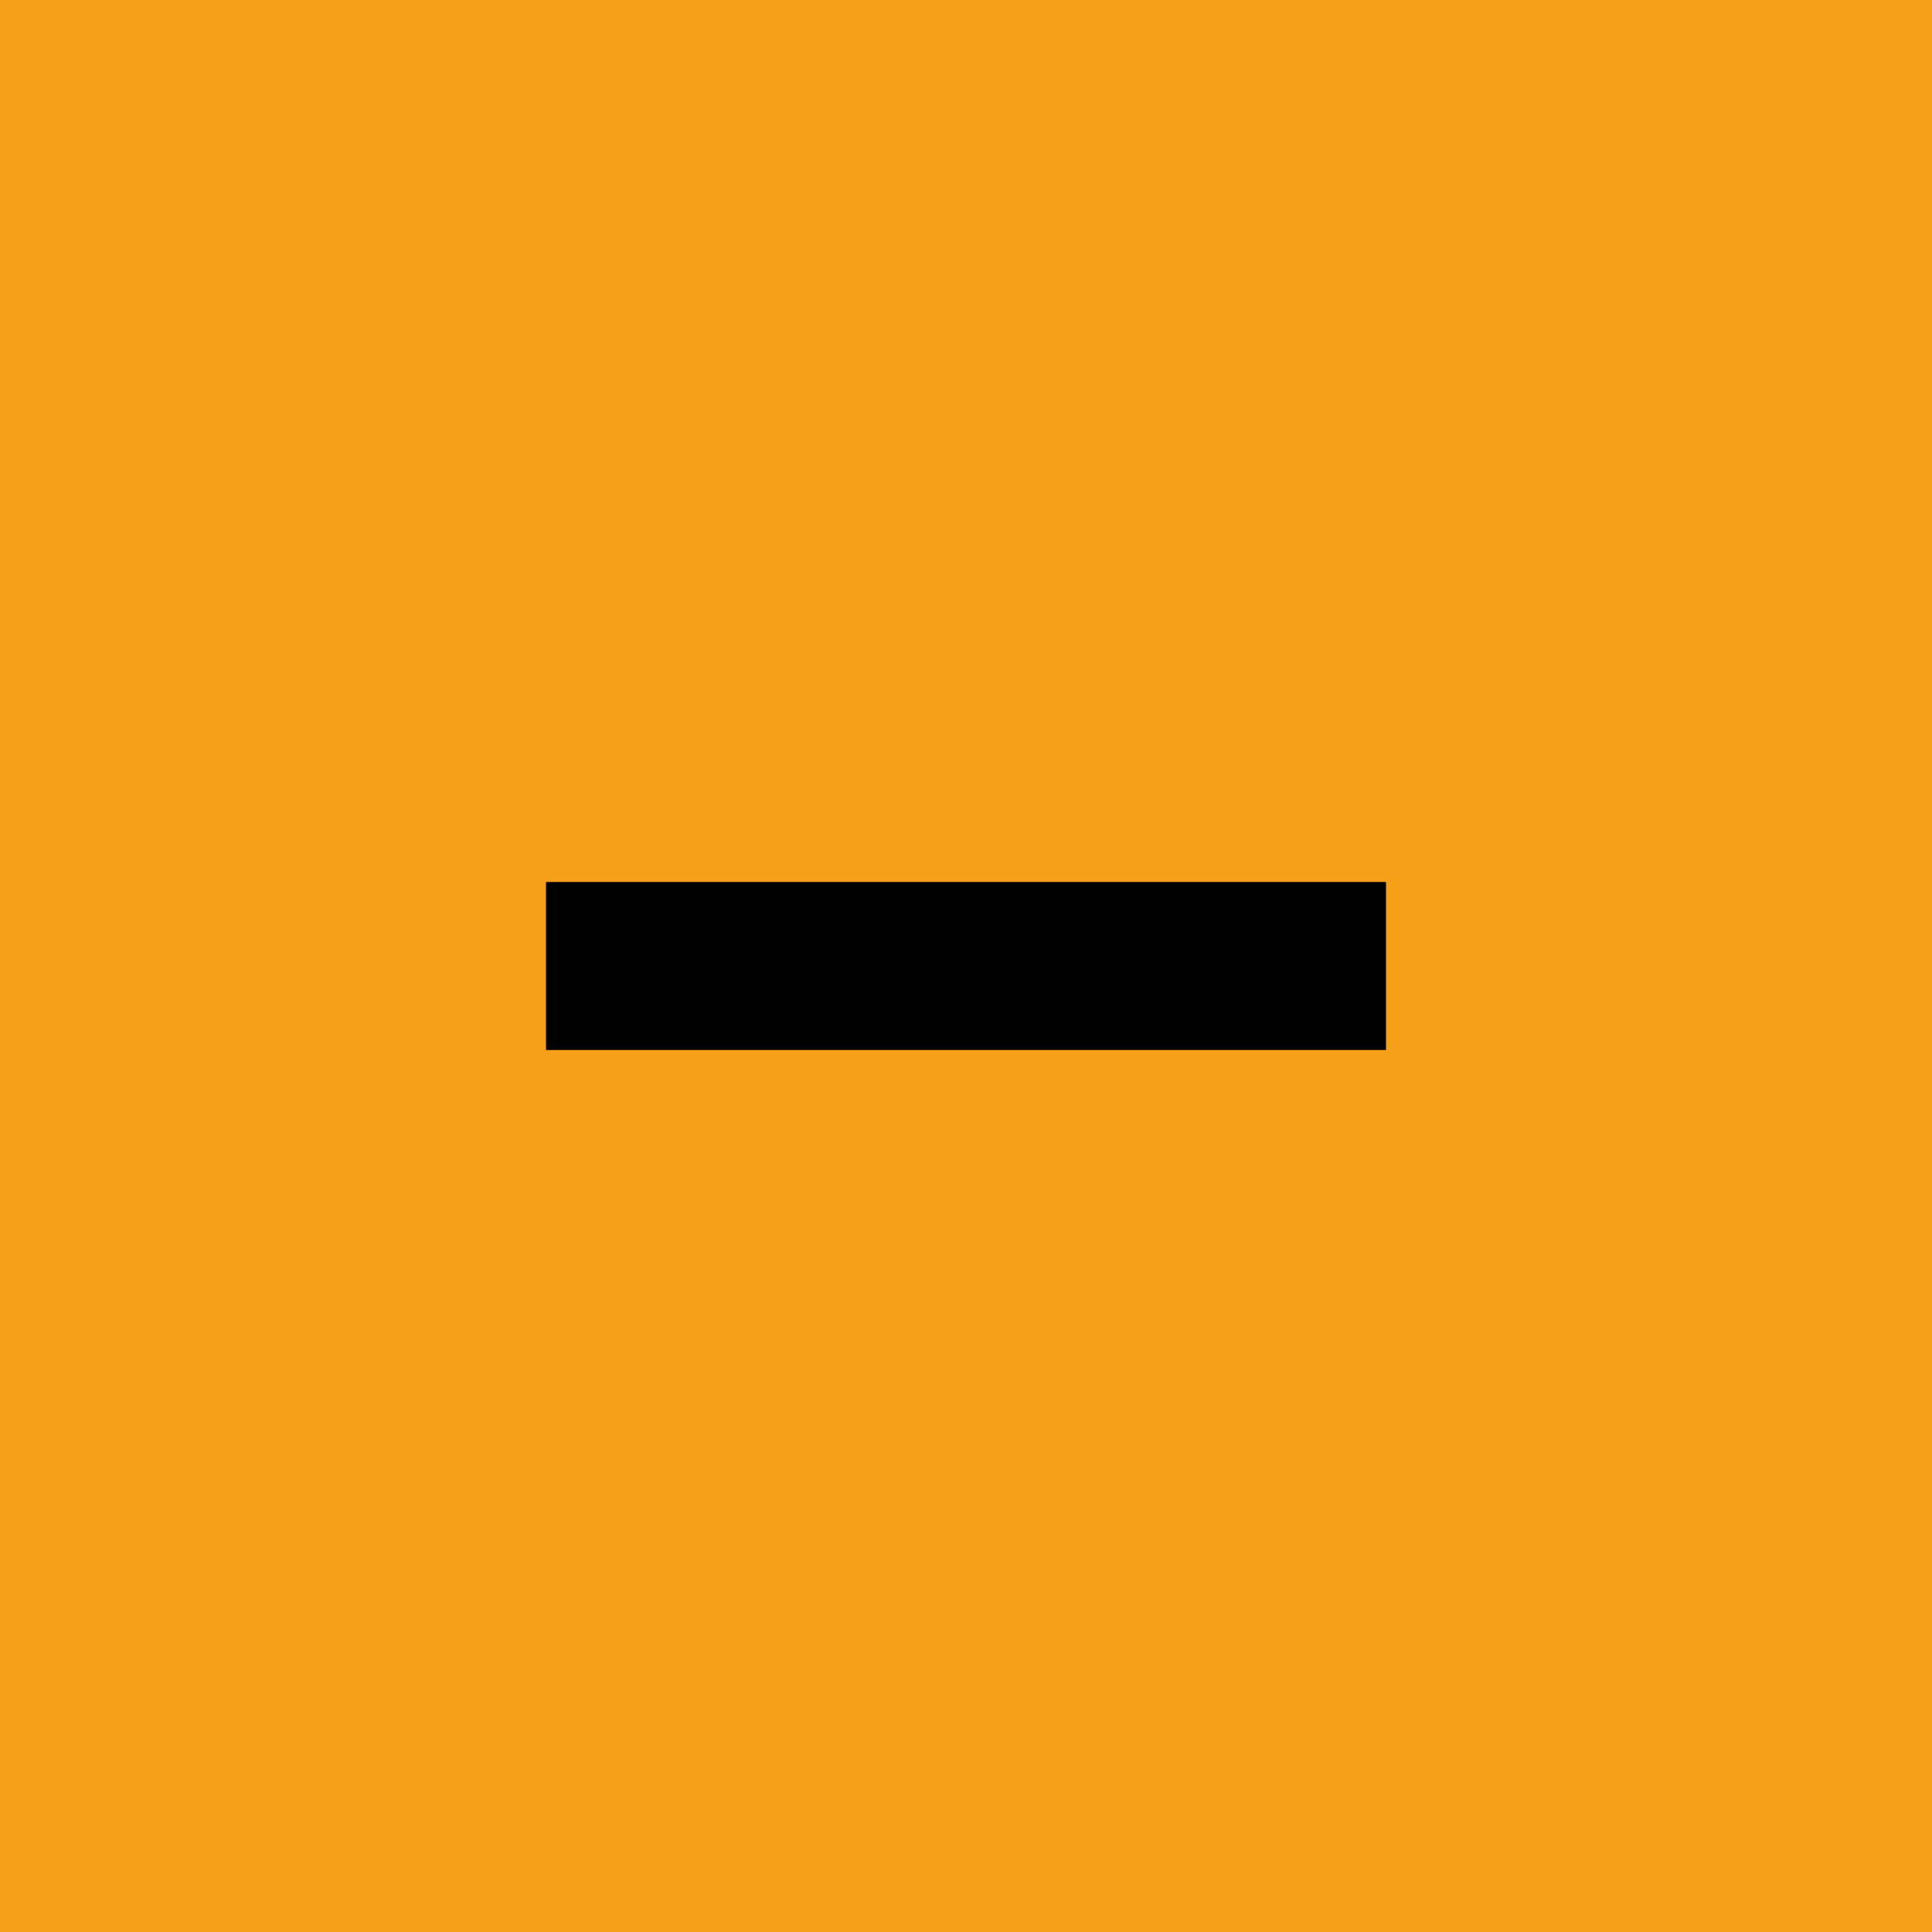
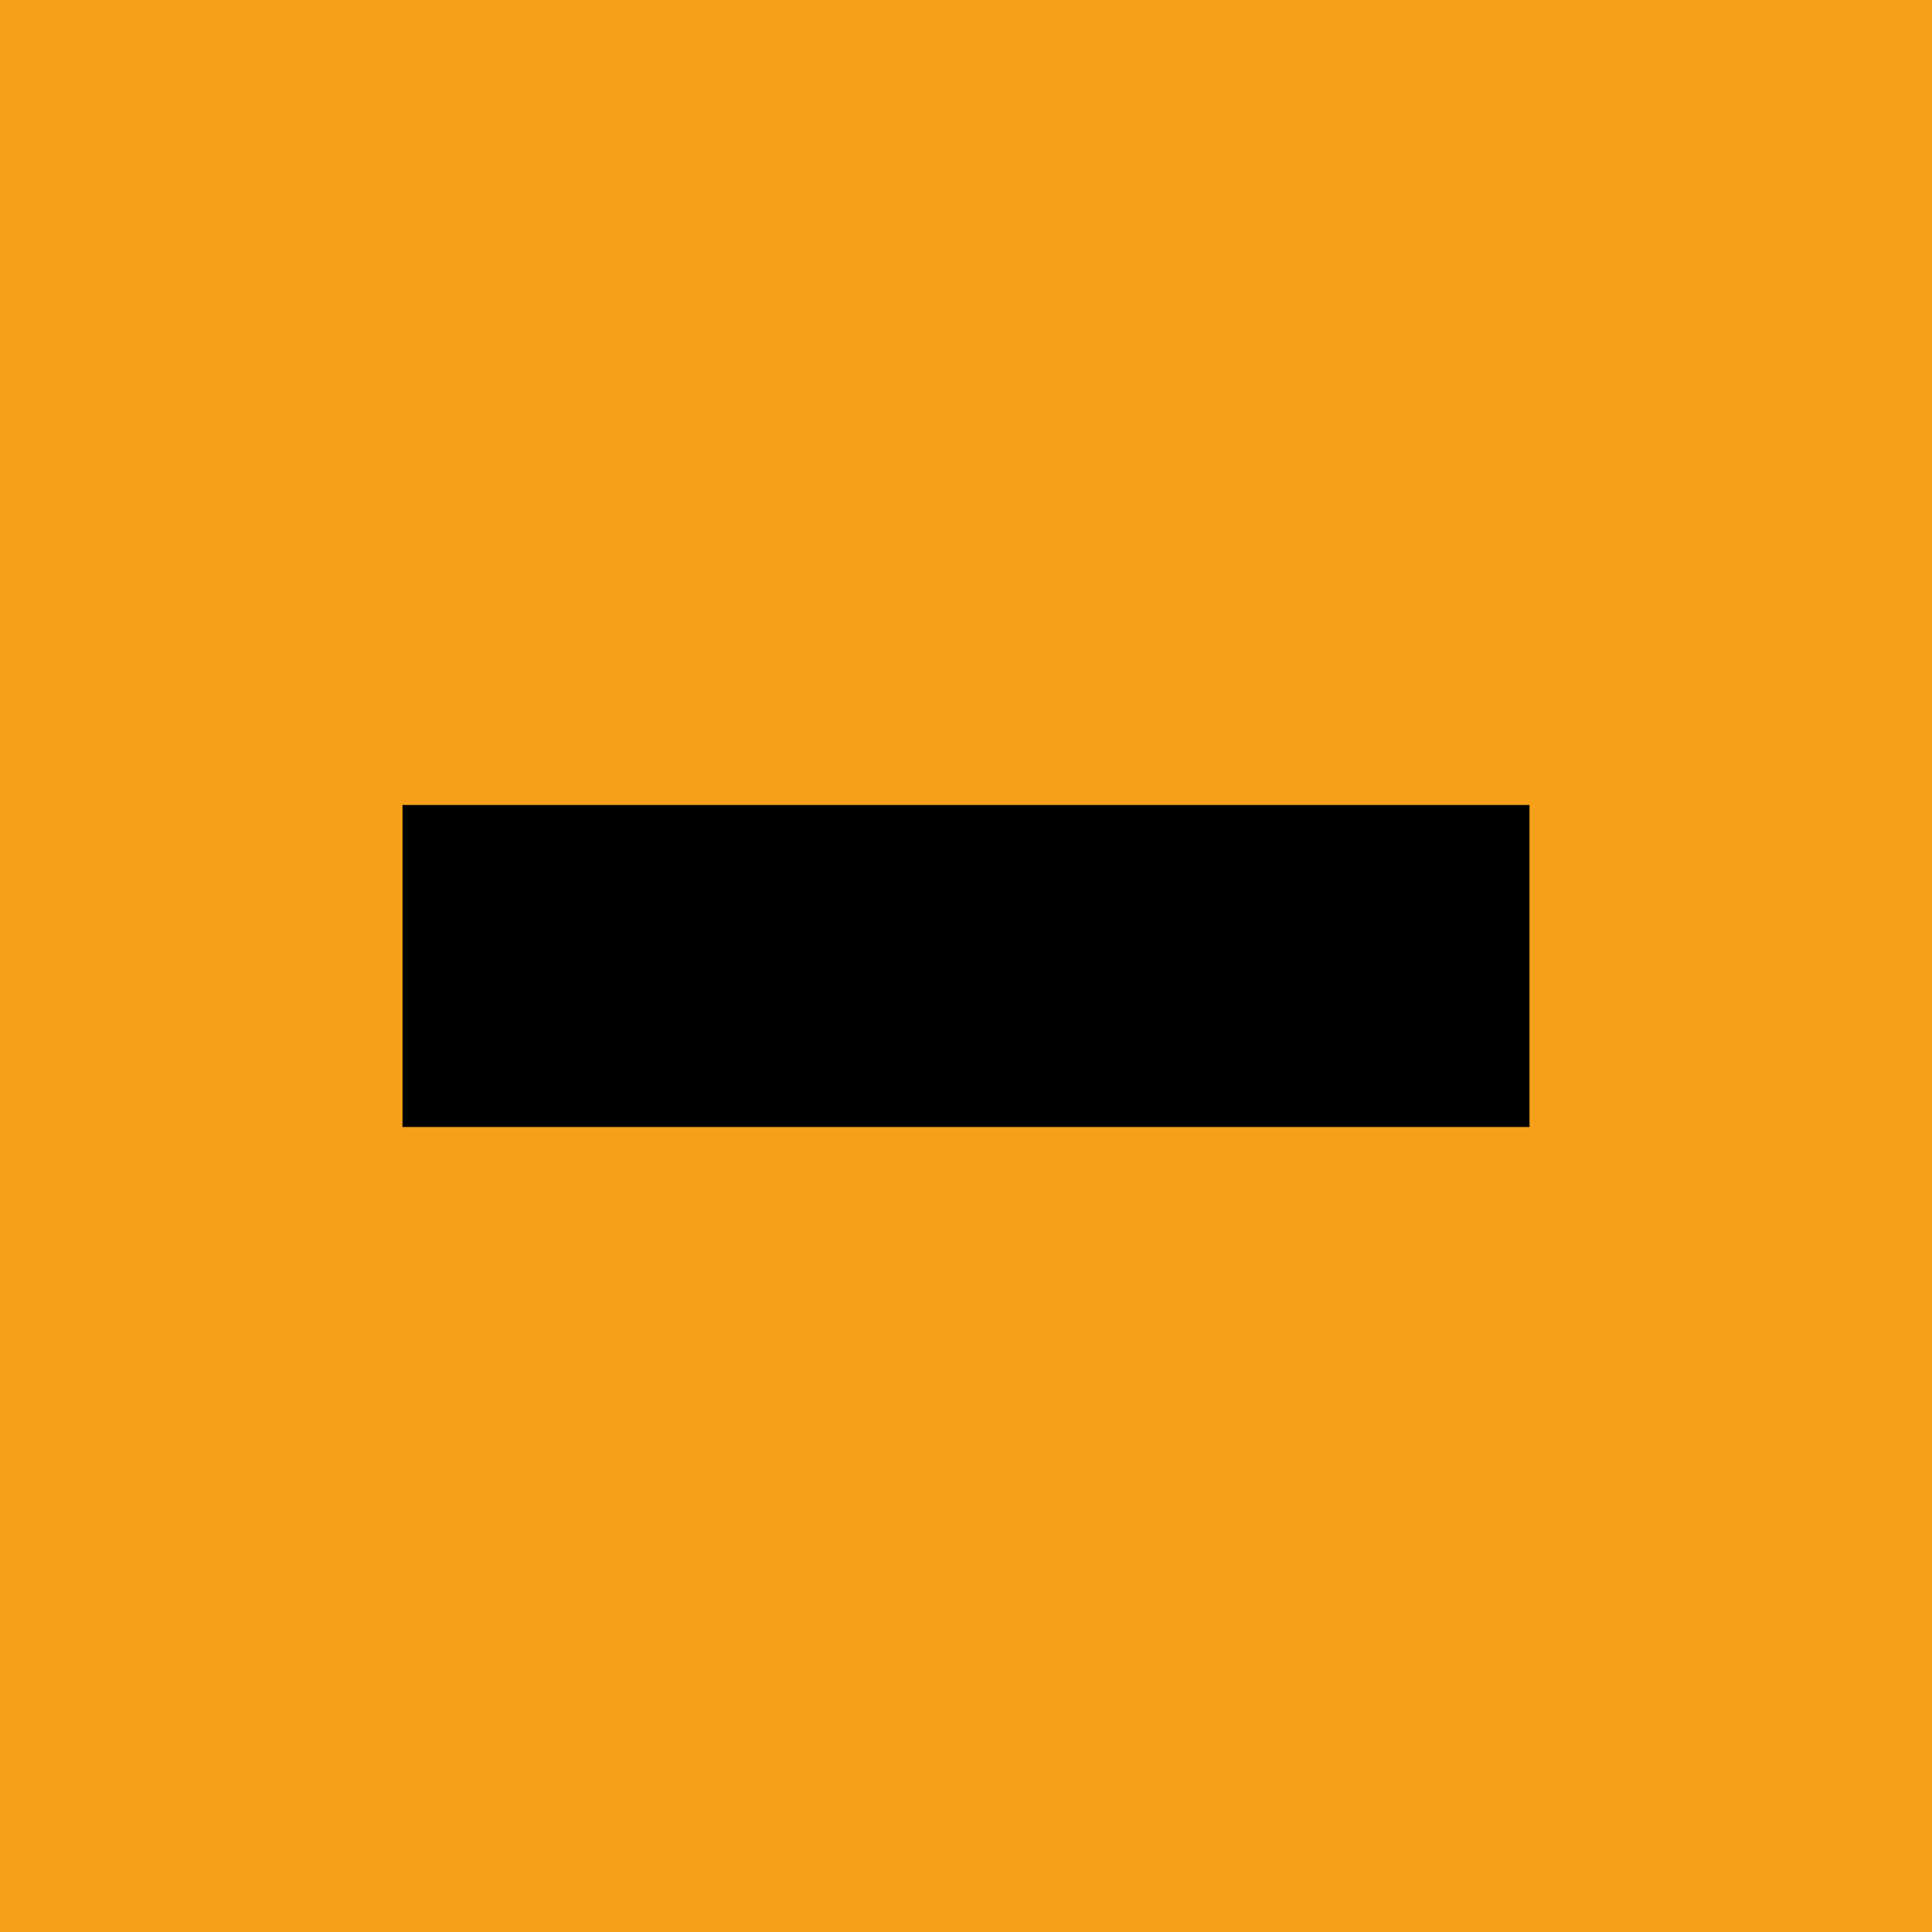
- <svg xmlns="http://www.w3.org/2000/svg" id="Calque_1" data-name="Calque 1" viewBox="0 0 23 23">
-   <defs>
-     <style>.cls-1{fill:#f6a019;}.cls-2{fill:#000100;stroke:#000100;stroke-miterlimit:10;stroke-width:2px;}</style>
-   </defs>
-   <rect class="cls-1" width="23" height="23" />
-   <line class="cls-2" x1="16.5" y1="11.5" x2="6.5" y2="11.5" />
+ <svg xmlns="http://www.w3.org/2000/svg" version="1.1" id="Calque_1" x="0px" y="0px" viewBox="0 0 48 48" xml:space="preserve" width="48" height="48">
+   <defs id="defs15" />
+   <style type="text/css" id="style2">
+ 	.st0{display:none;fill:#3D3D3D;}
+ 	.st1{display:none;fill:#000100;}
+ 	.st2{fill:#808080;}
+ </style>
+   <rect x="0.5" y="19.6" class="st0" width="27.9" height="27.9" id="rect6" style="display:none;fill:#3d3d3d" />
+   <path class="st1" d="M 28.9,48 H 0 V 19.1 H 28.9 Z M 1,47 H 27.9 V 20.1 H 1 Z" id="path8" style="display:none;fill:#000100" />
+   <g id="layer2">
+     <rect transform="translate(0,19.1)" style="display:inline;opacity:1;vector-effect:none;fill:#f6a019;fill-opacity:1;stroke:none;stroke-width:7.205;stroke-linecap:square;stroke-linejoin:miter;stroke-miterlimit:4;stroke-dasharray:none;stroke-dashoffset:0;stroke-opacity:1;paint-order:stroke fill markers" id="rect817" width="48" height="48" x="0" y="-19.1" />
+   </g>
+   <g id="layer1" style="display:inline" transform="translate(0,19.1)">
+     <line class="st2" x1="38" y1="4.9" x2="10" y2="4.9" id="line10" style="fill:none;stroke:#000000;stroke-width:8;stroke-miterlimit:4;stroke-dasharray:none;stroke-opacity:1" />
+   </g>
</svg>
